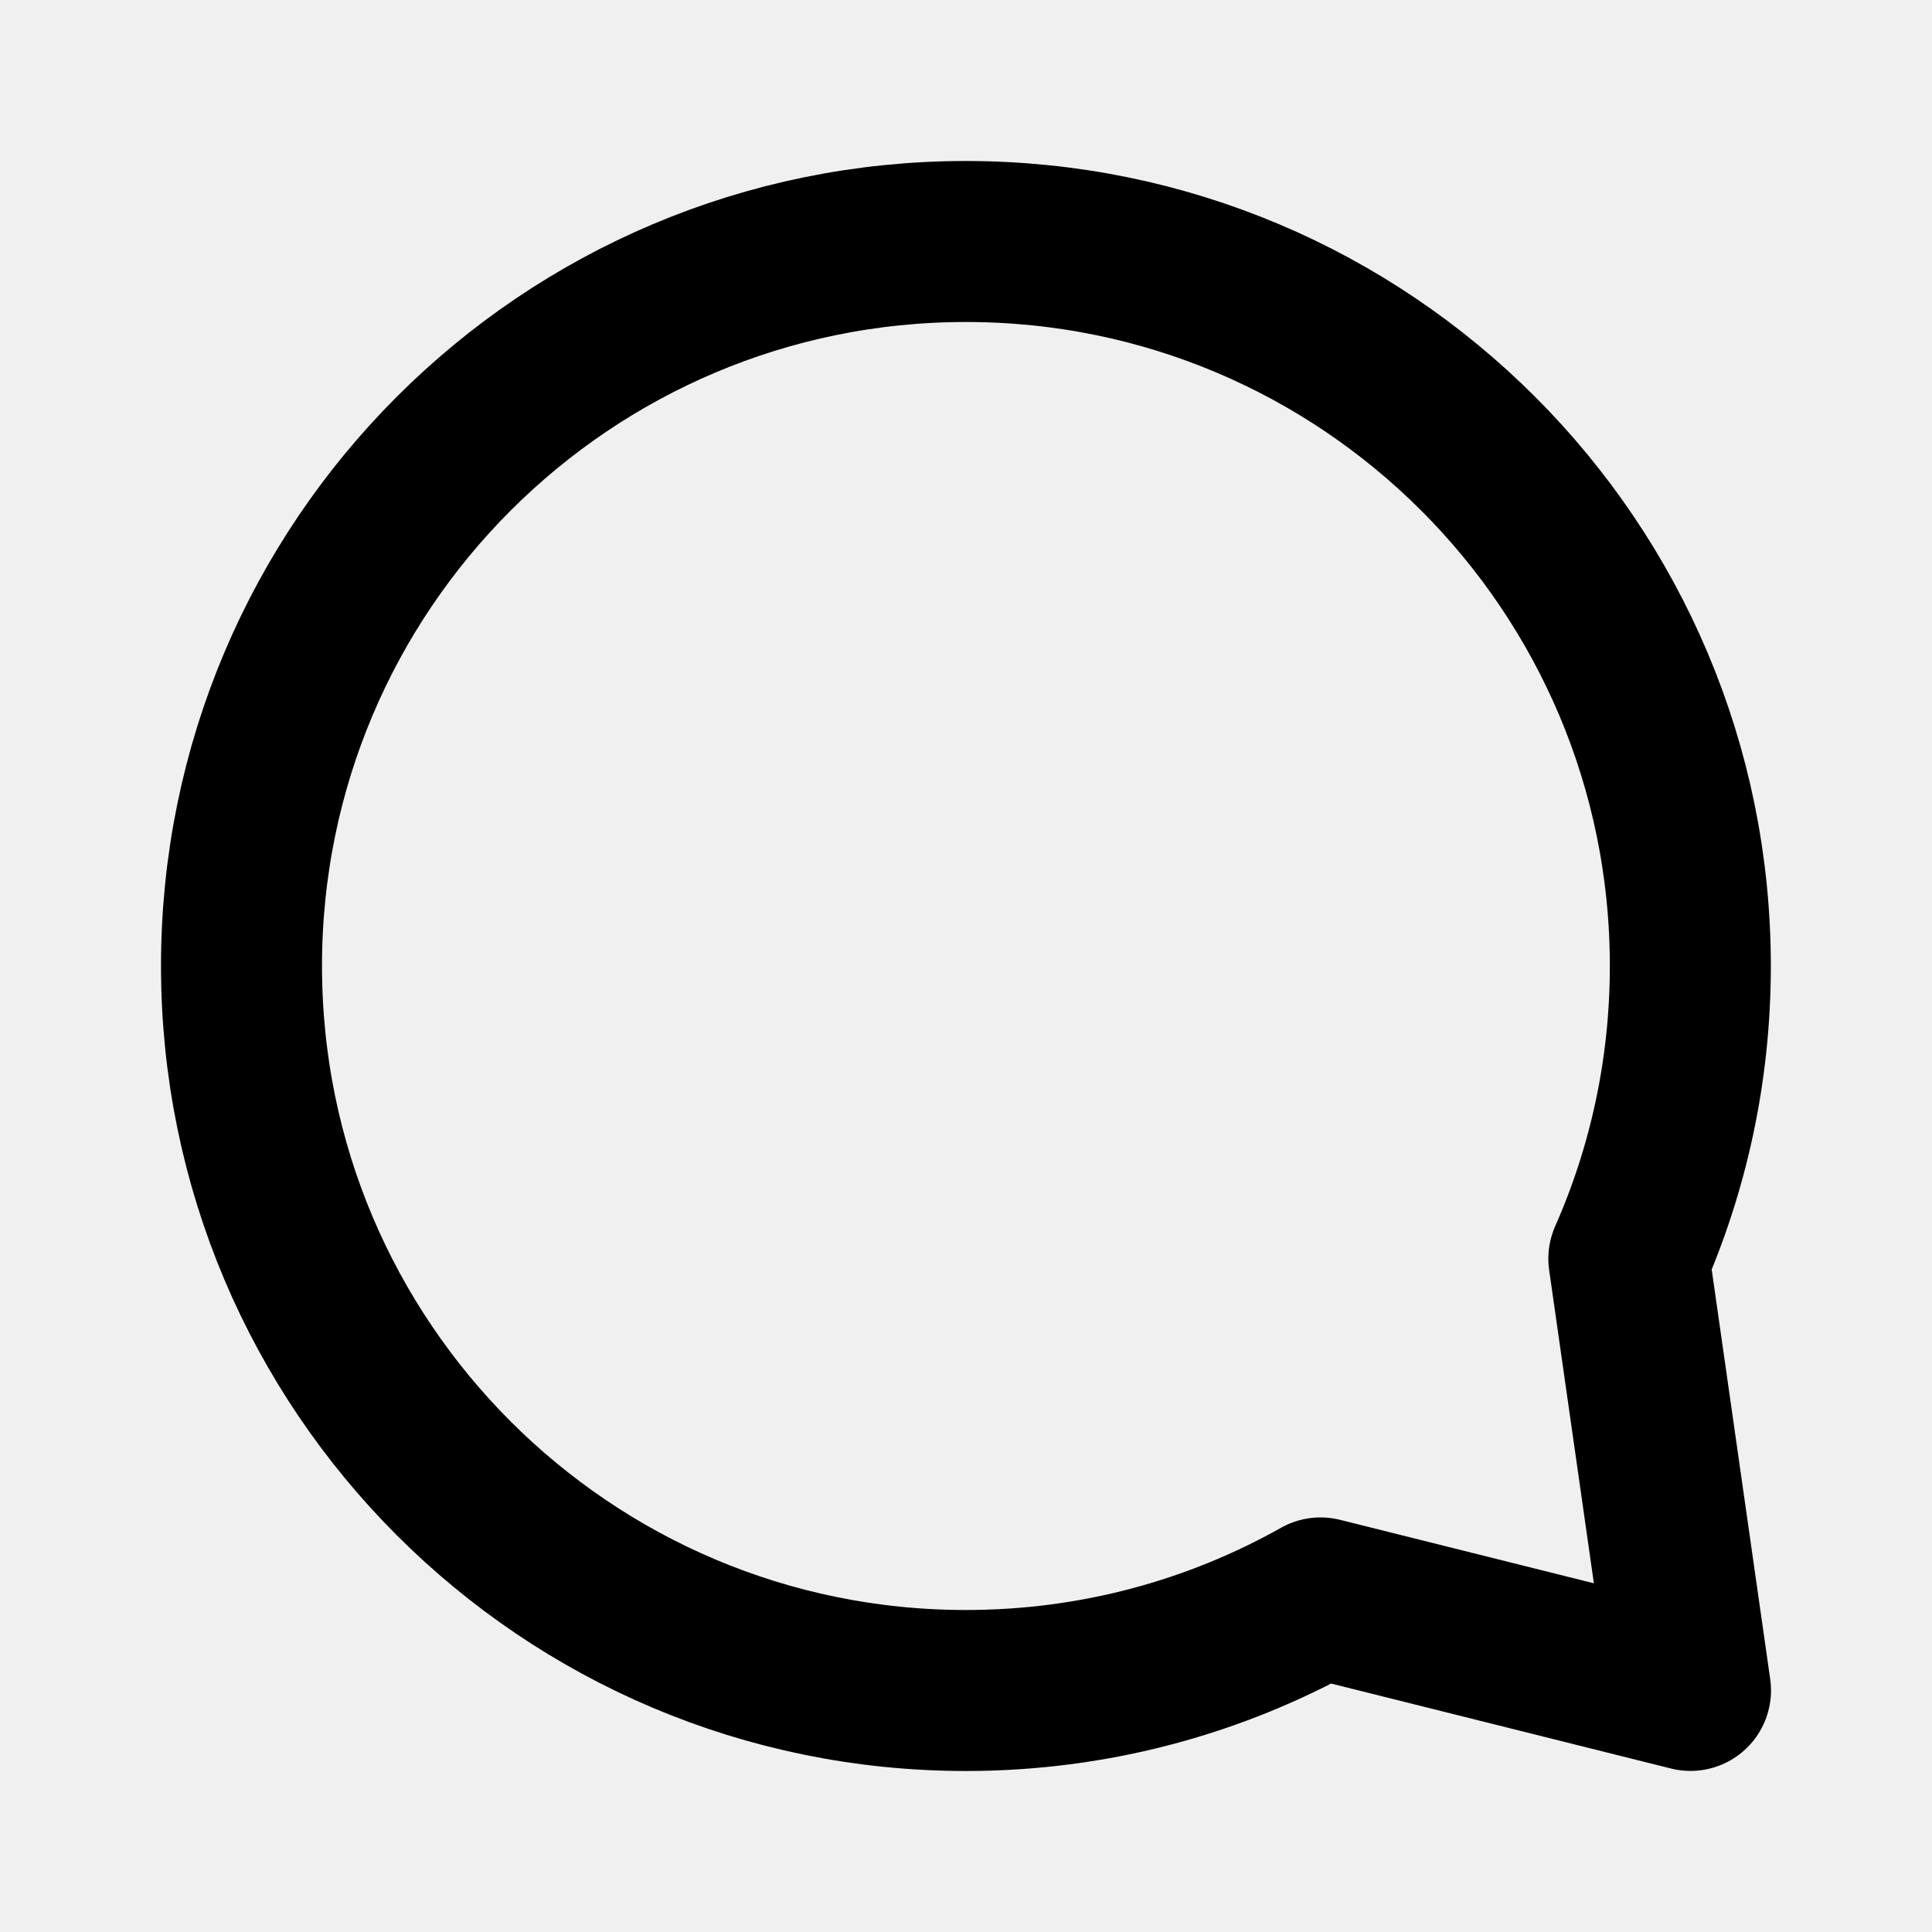
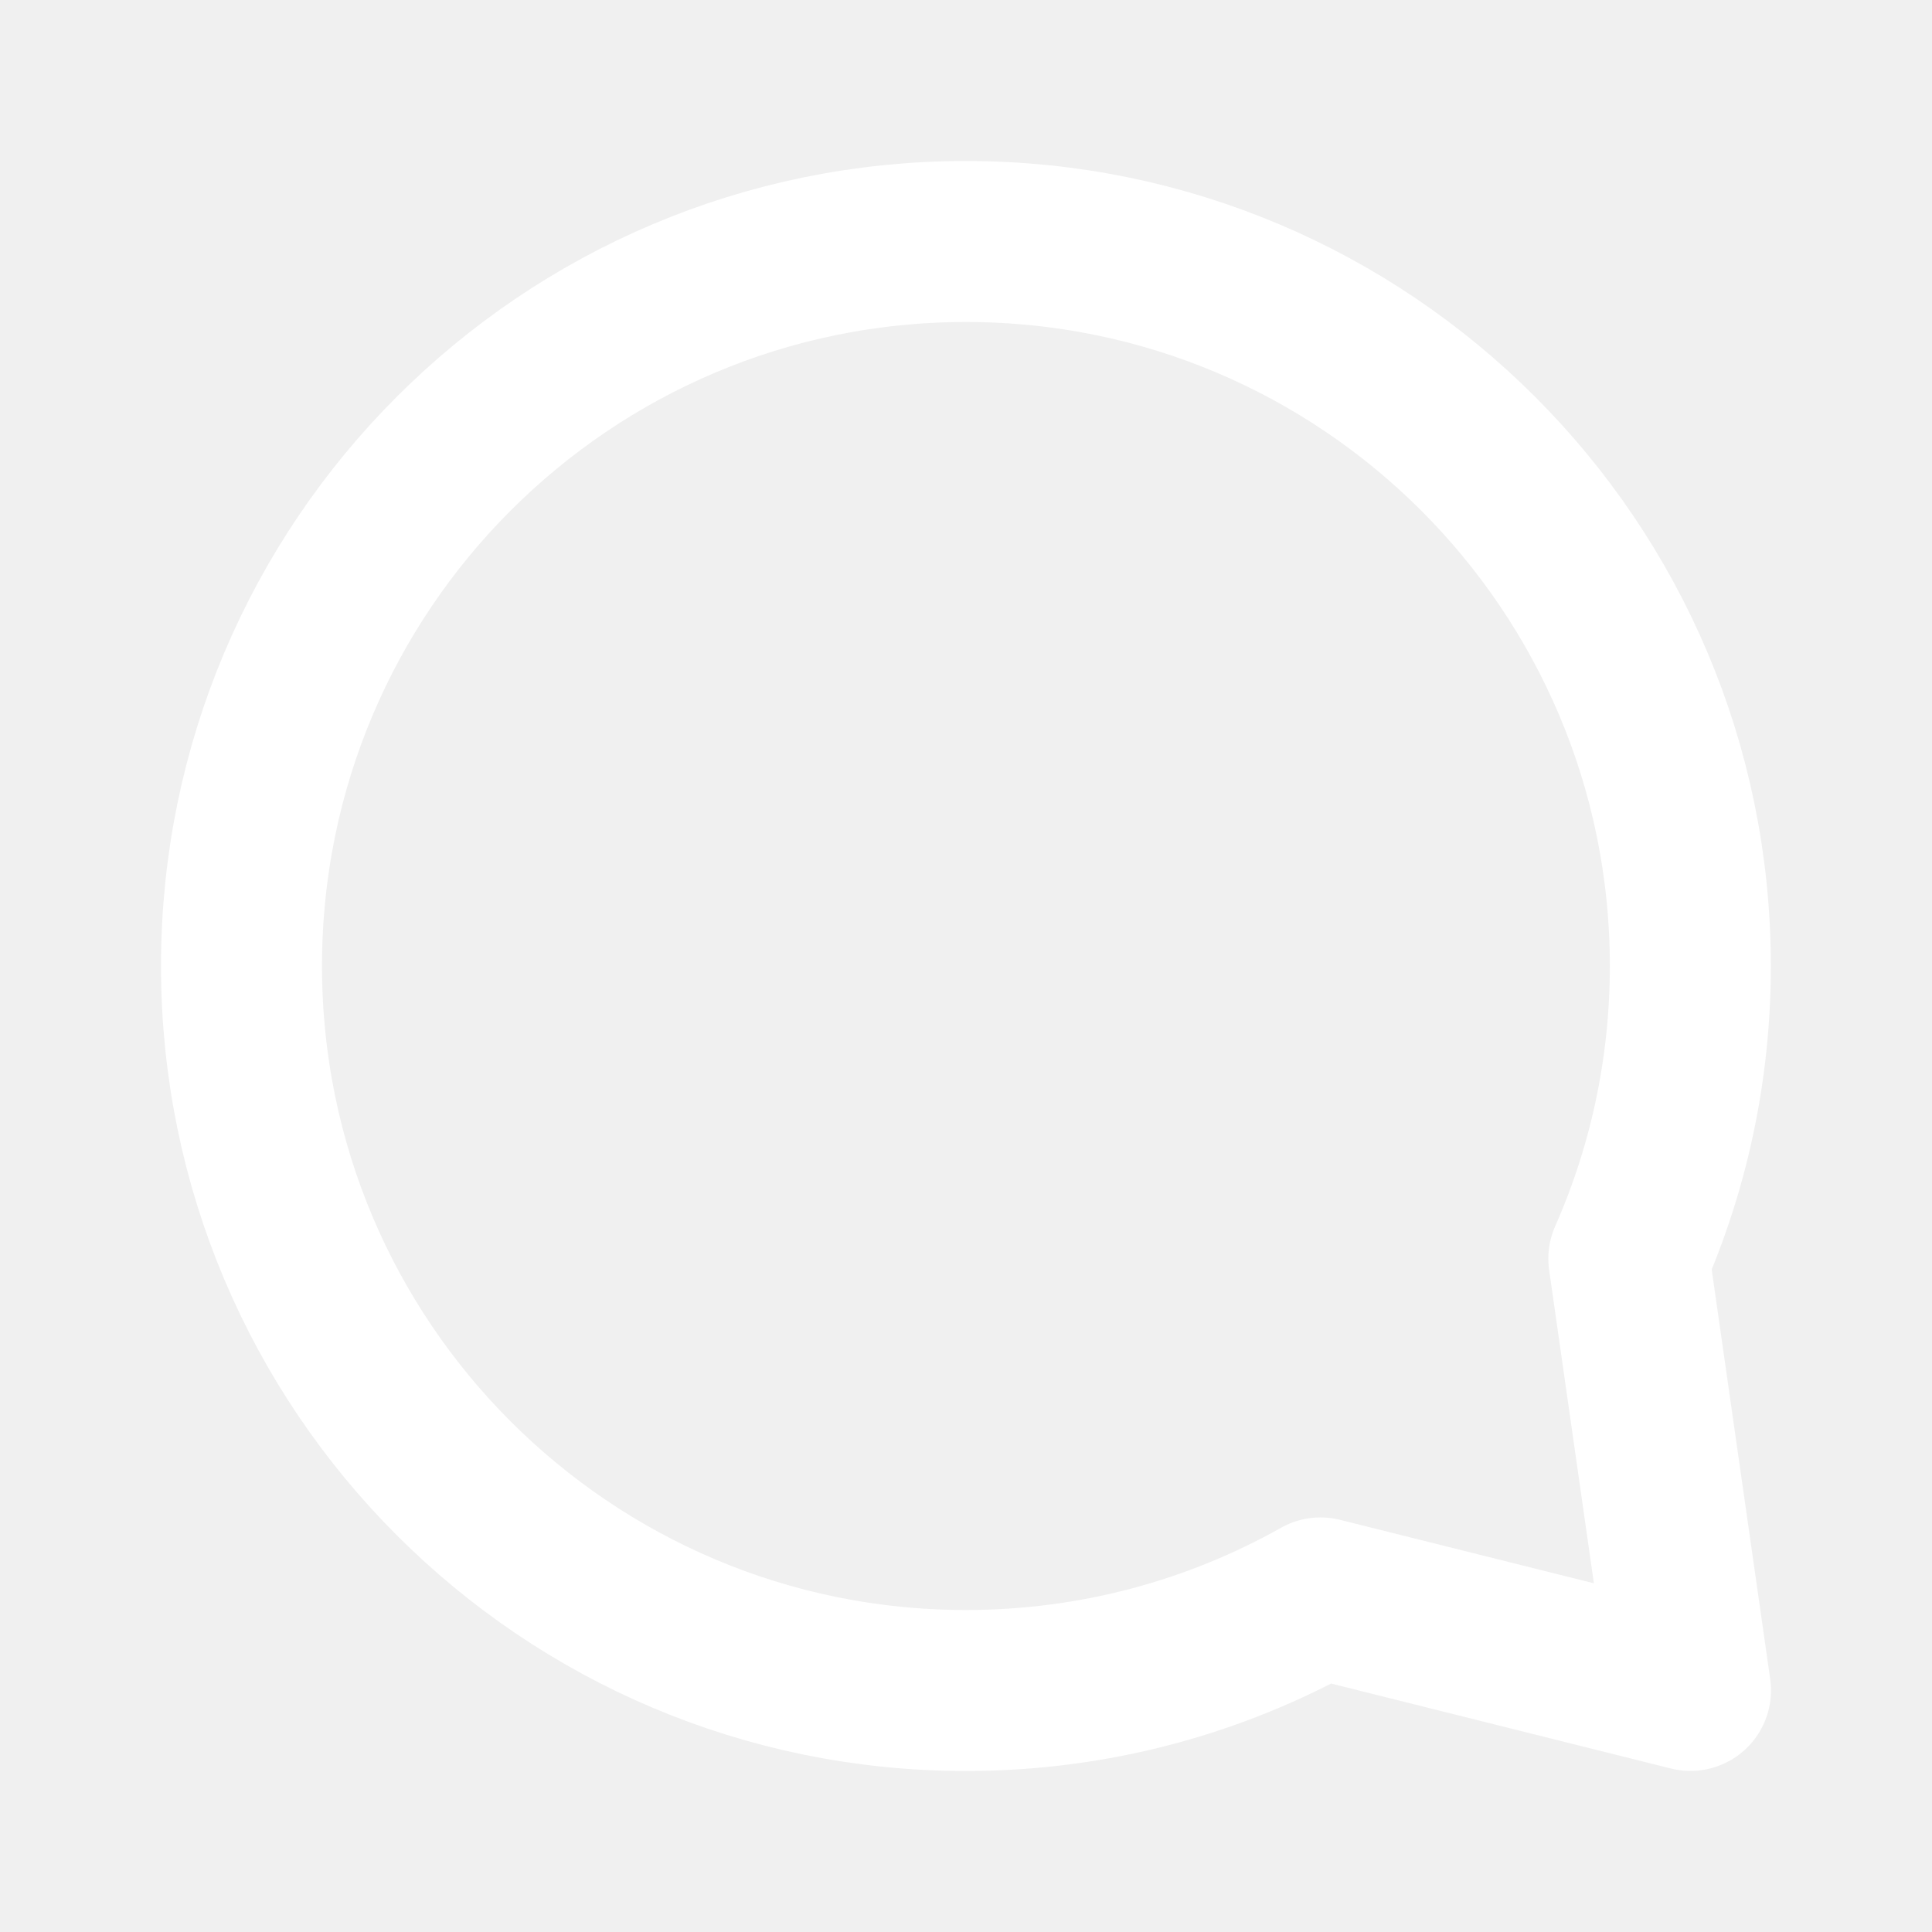
<svg xmlns="http://www.w3.org/2000/svg" width="24" height="24" viewBox="0 0 24 24" fill="none">
-   <path d="M20.234 15.636C20.725 14.524 20.998 13.294 20.998 12C20.998 7.029 16.969 3 11.999 3C7.029 3 3 7.029 3 12C3 16.971 7.029 21 11.999 21C13.599 21 15.102 20.582 16.404 19.85L21 20.999L20.234 15.636Z" stroke="black" stroke-width="2" stroke-linecap="round" stroke-linejoin="round" />
+   <path d="M20.234 15.636C20.725 14.524 20.998 13.294 20.998 12C20.998 7.029 16.969 3 11.999 3C7.029 3 3 7.029 3 12C3 16.971 7.029 21 11.999 21C13.599 21 15.102 20.582 16.404 19.85L21 20.999L20.234 15.636Z" stroke="white" stroke-width="2" stroke-linecap="round" stroke-linejoin="round" />
</svg>
